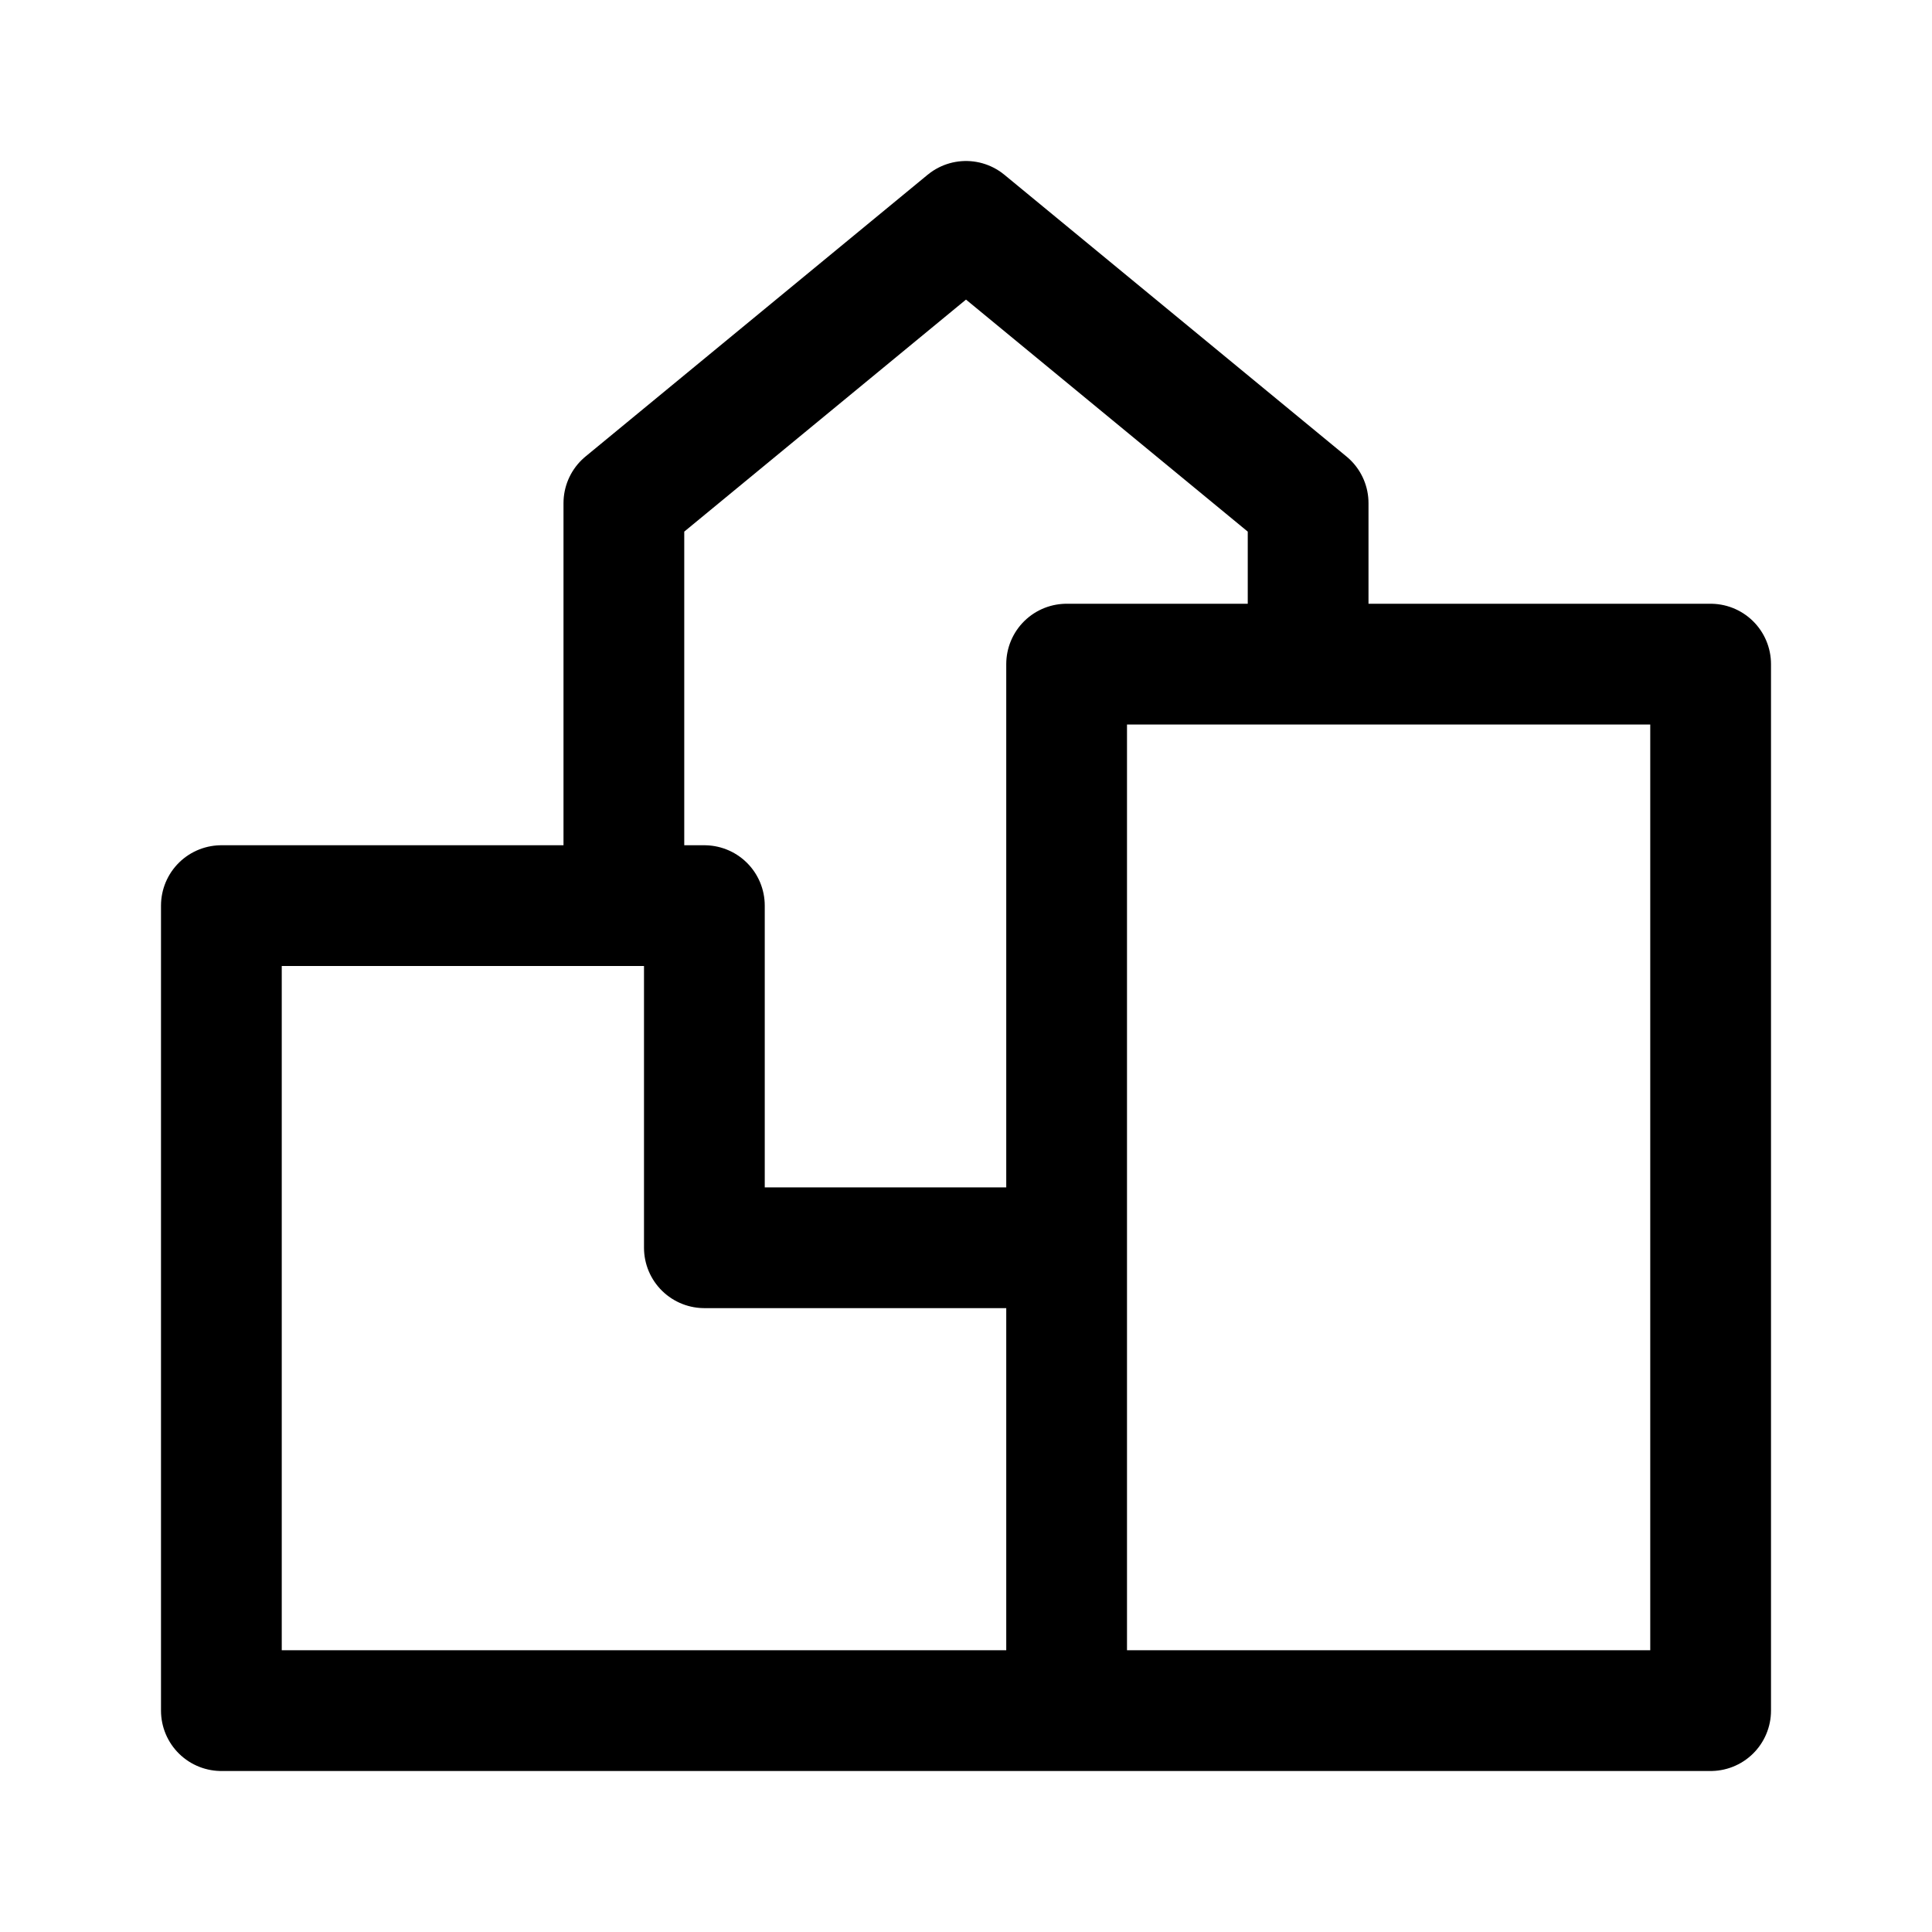
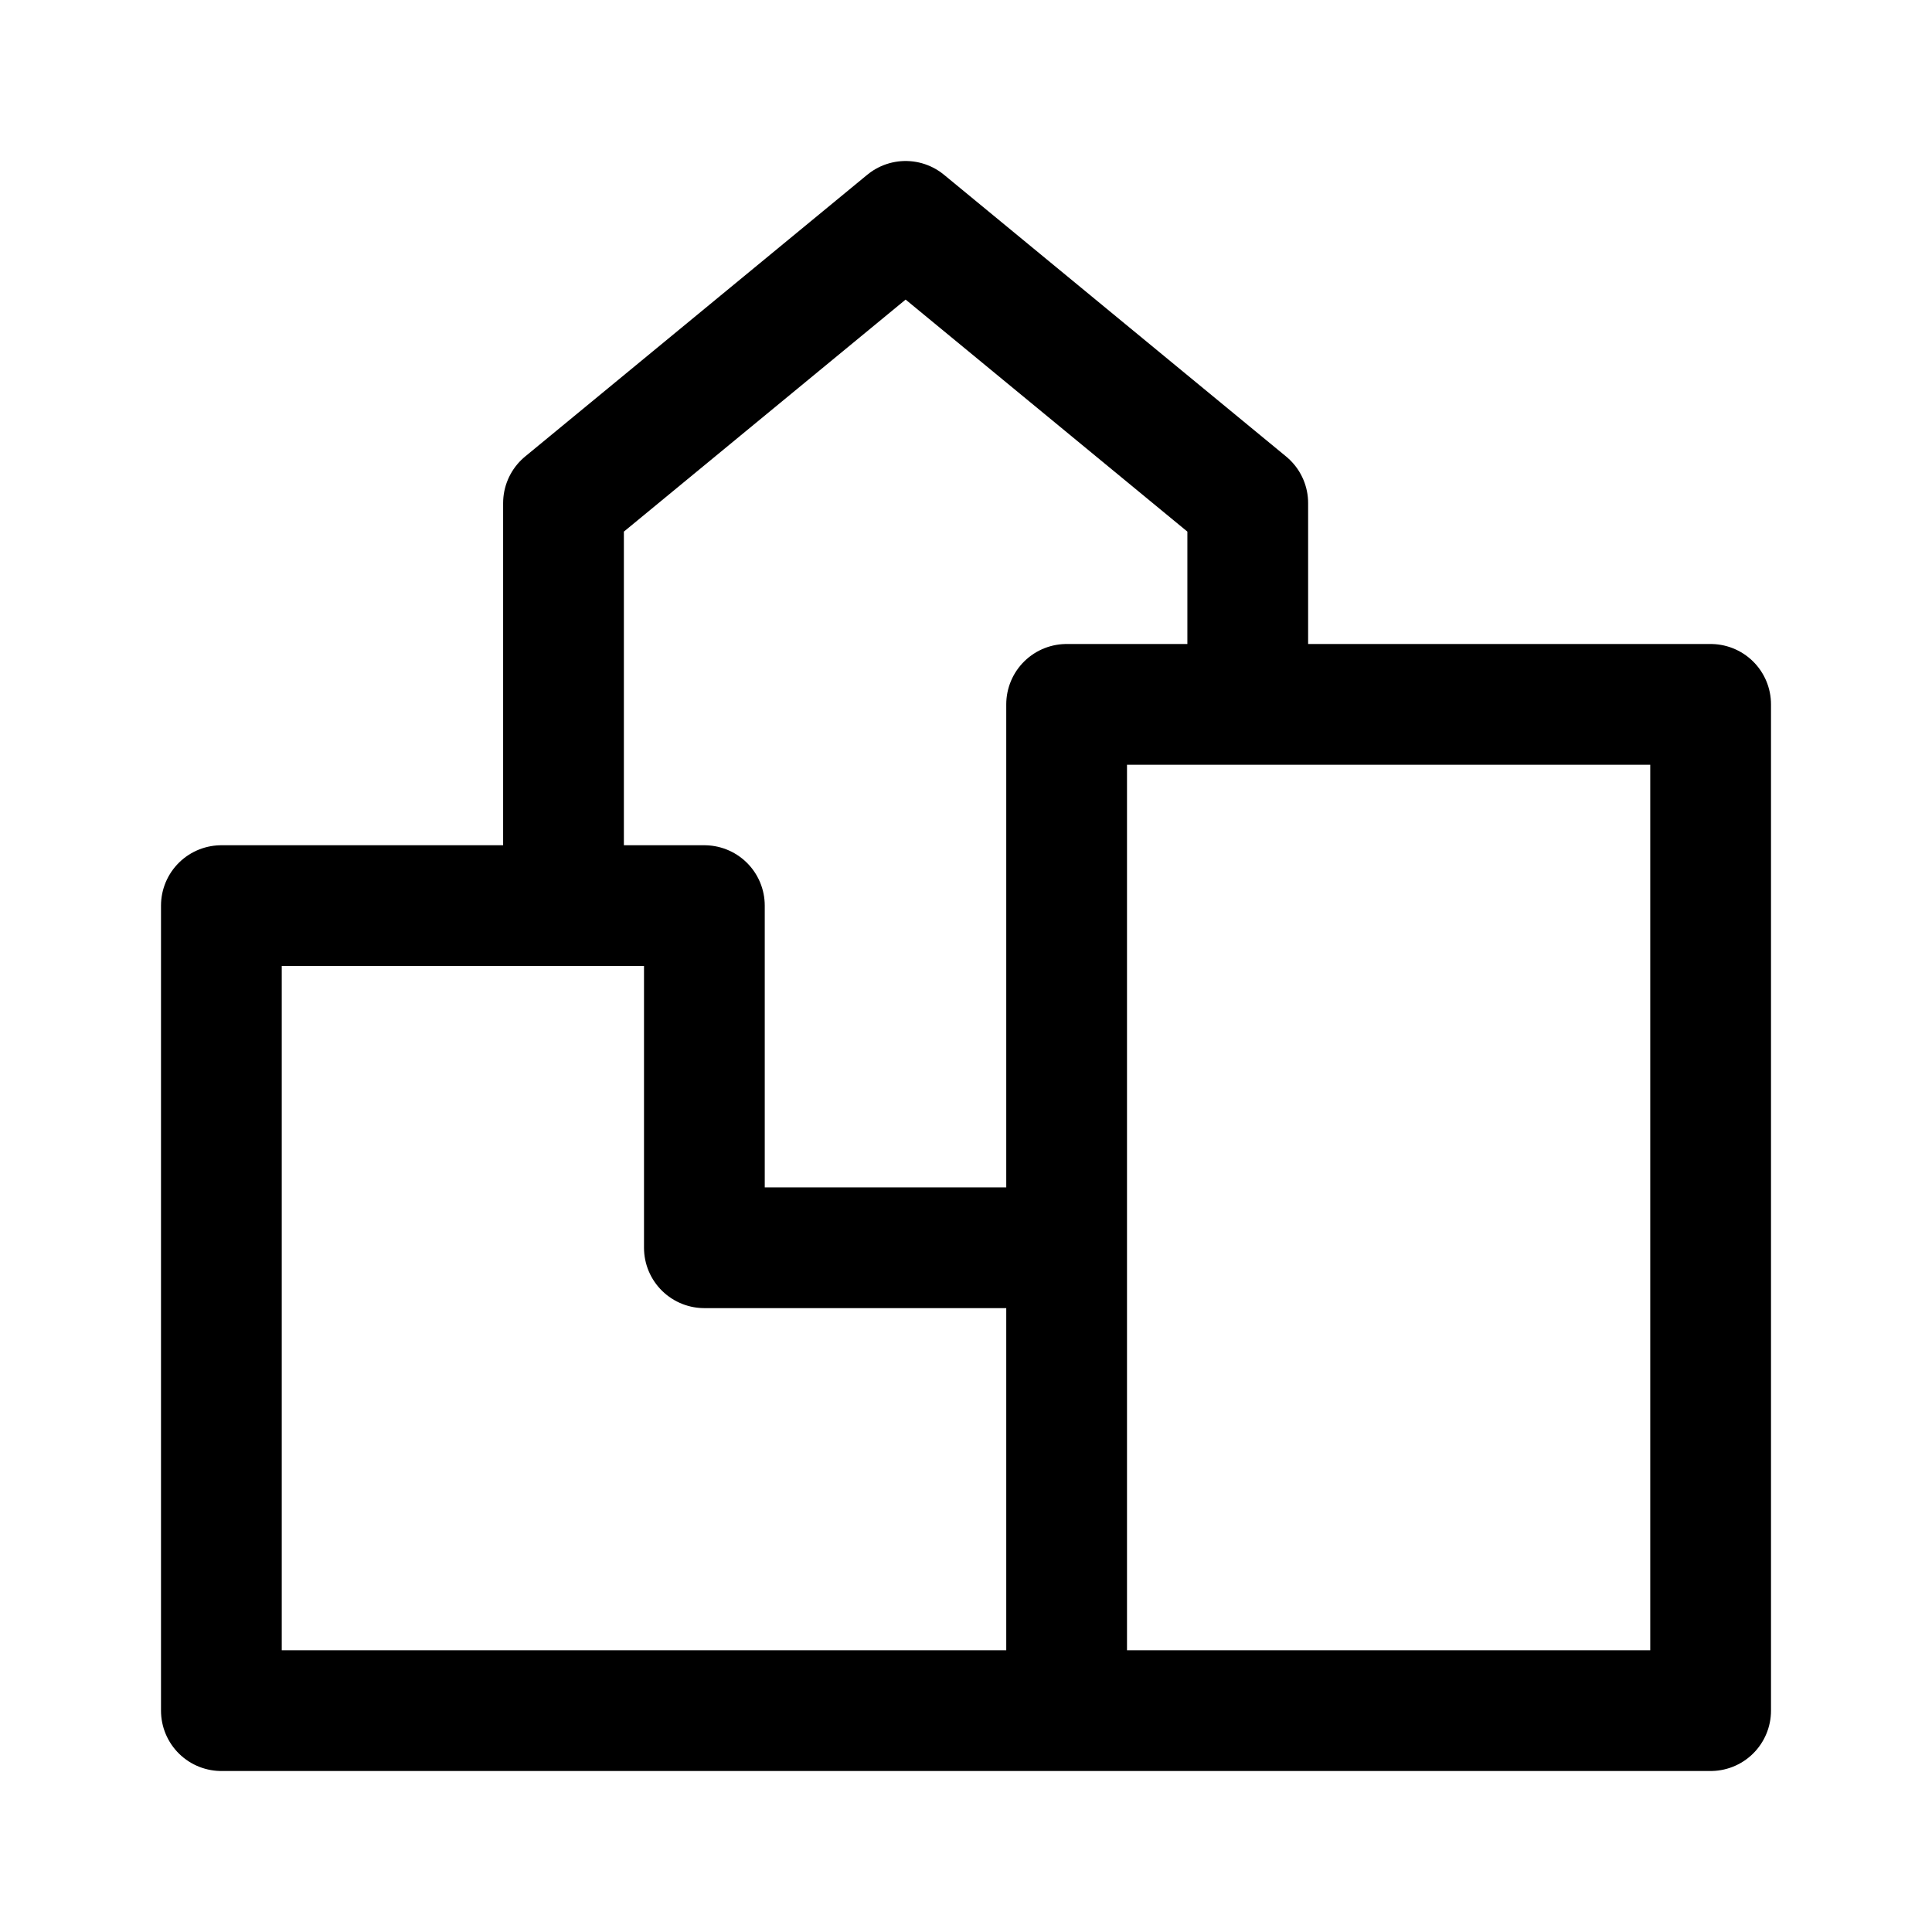
<svg xmlns="http://www.w3.org/2000/svg" width="192" height="192" viewBox="0 0 192 192" version="1.1" id="SVGRoot" xml:space="preserve">
+   <path id="path3" style="fill:none;stroke:#000000;stroke-width:12;stroke-linecap:round;stroke-linejoin:round;stroke-dasharray:none;stroke-opacity:1" d="M 56,90 V 50 l 34,-28 34,28 v 20 m -18,0 h 64 v 100 h -64 z m 0,100 H 22 V 90 h 48 v 34 h 36 z" />
  <defs id="defs18865" />
-   <path id="path3" style="fill:none;stroke:#000000;stroke-width:12;stroke-linecap:round;stroke-linejoin:round;stroke-dasharray:none;stroke-opacity:1" d="M 62,90 V 50 l 34,-28 34,28 v 16 m -24,0 h 64 v 104 h -64 z m 0,104 H 22 V 90 h 48 v 34 h 36 z" />
</svg>
